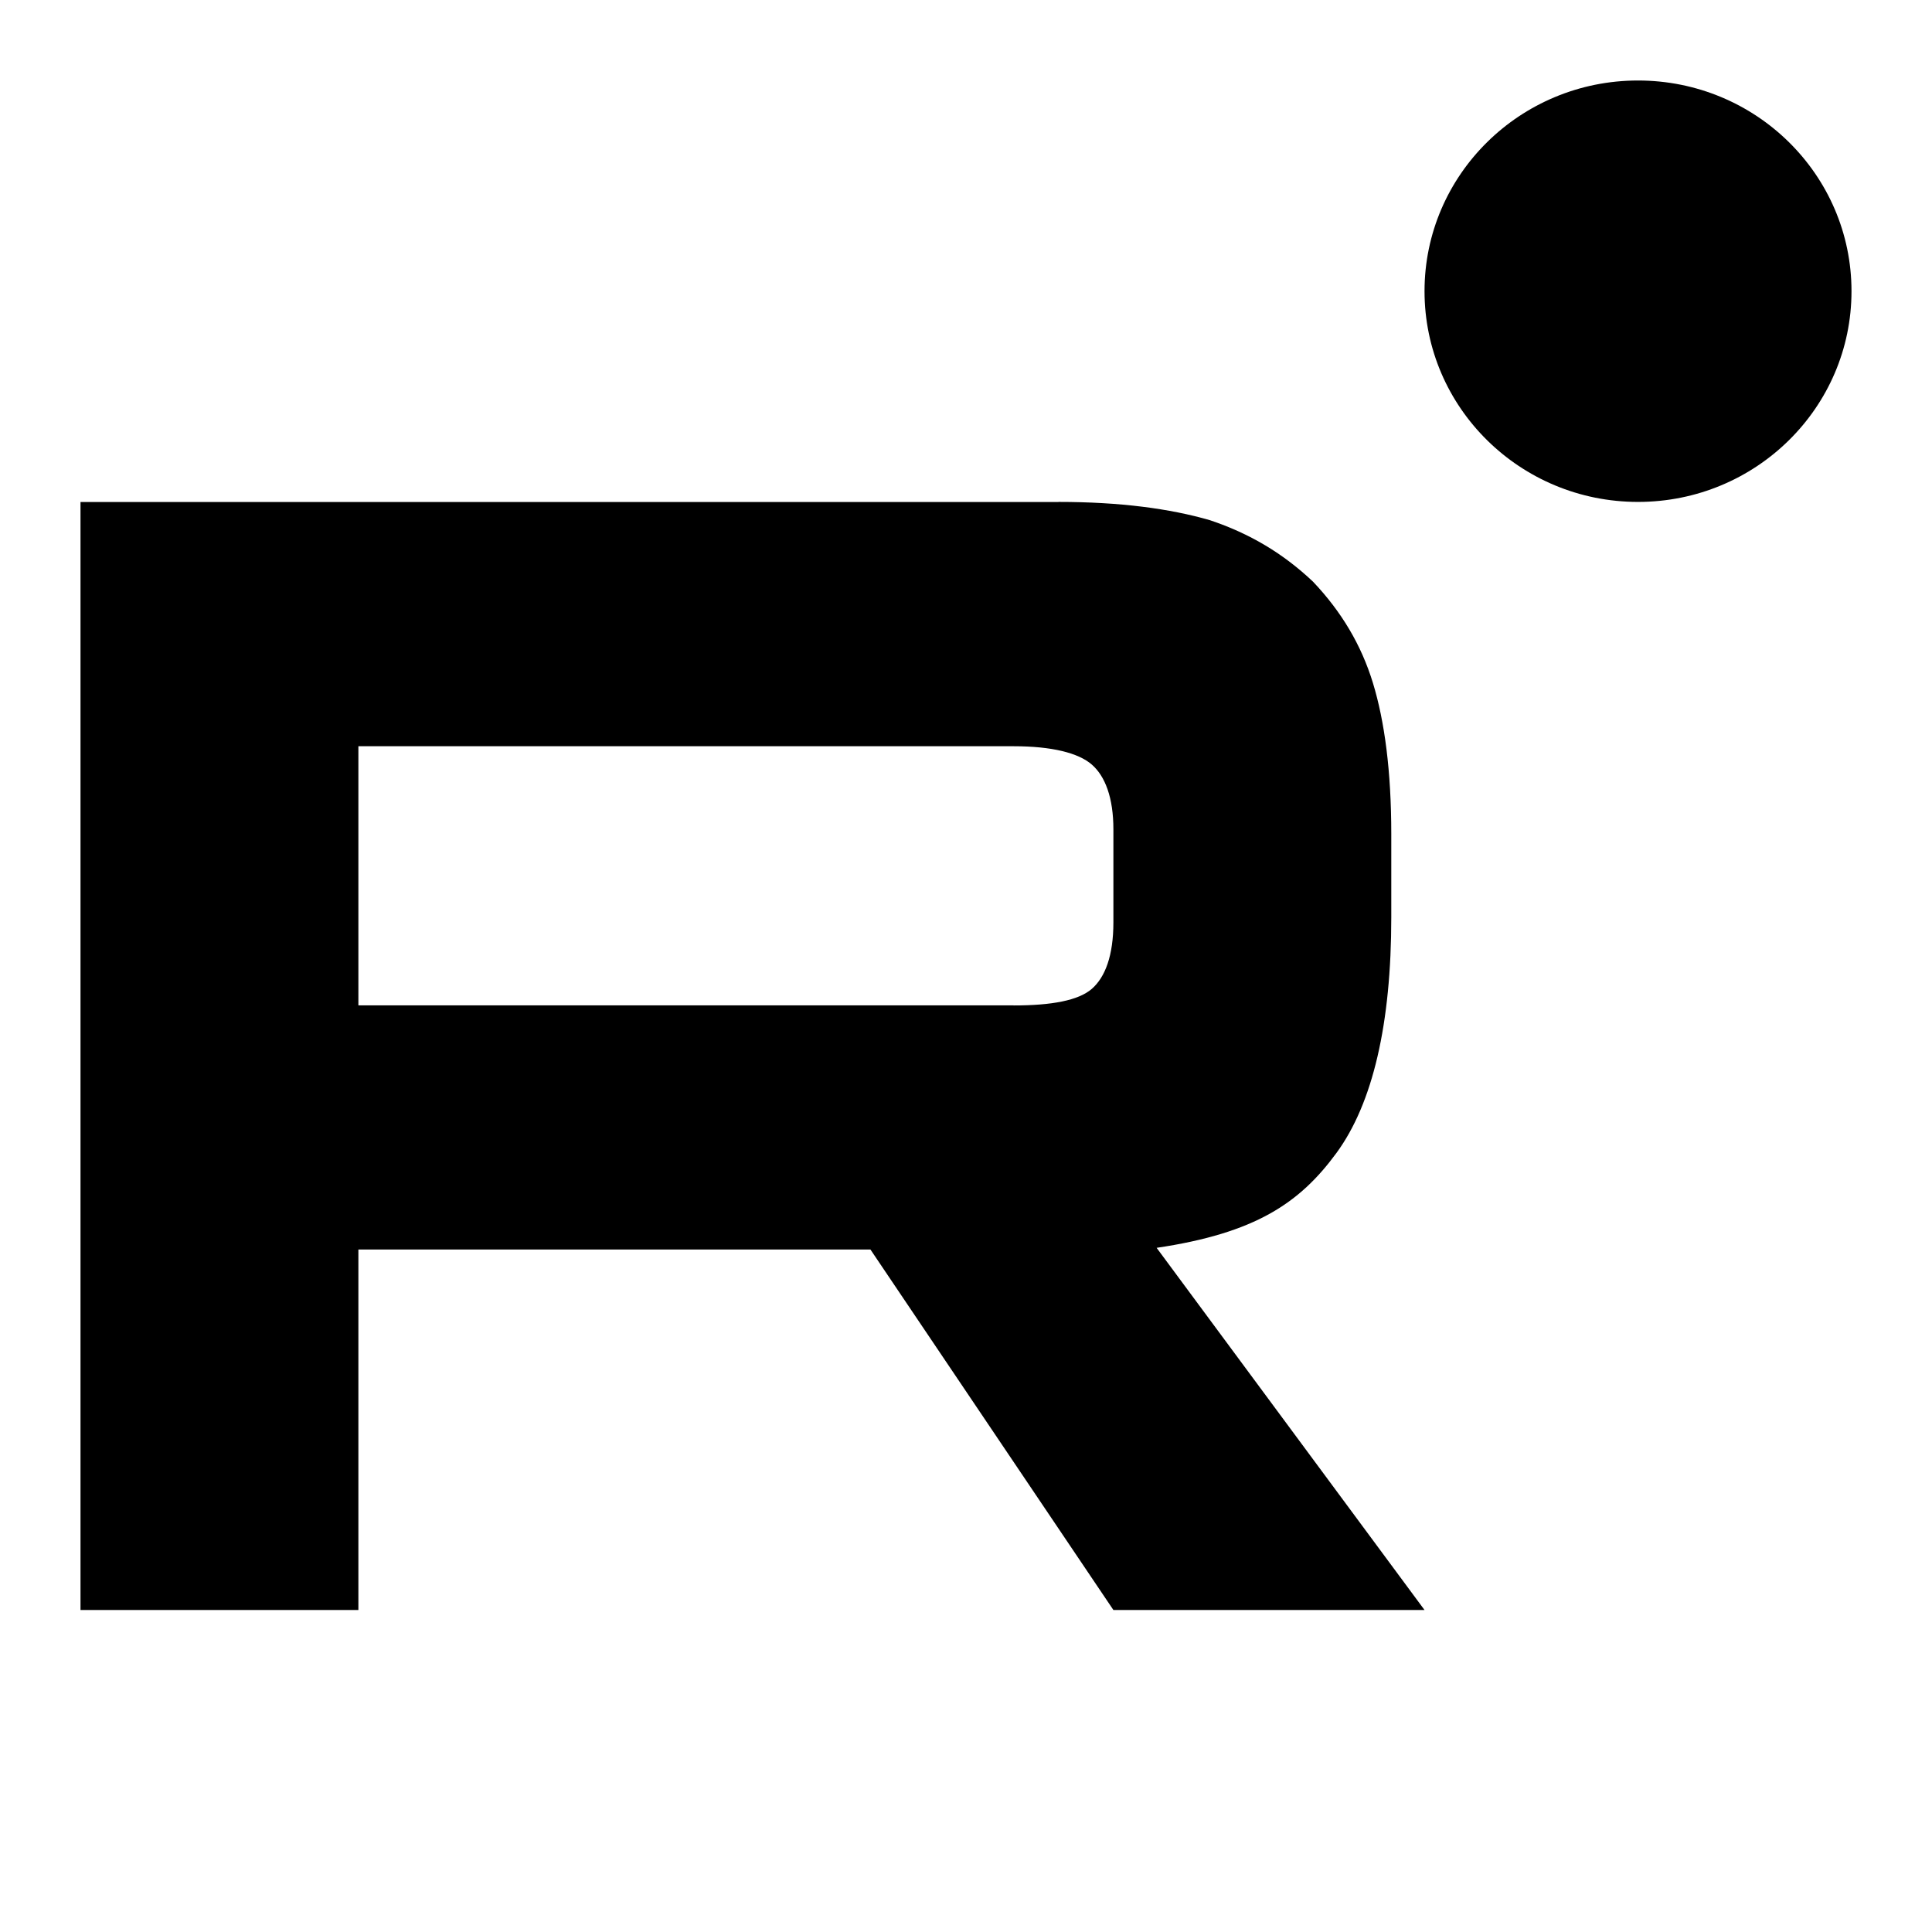
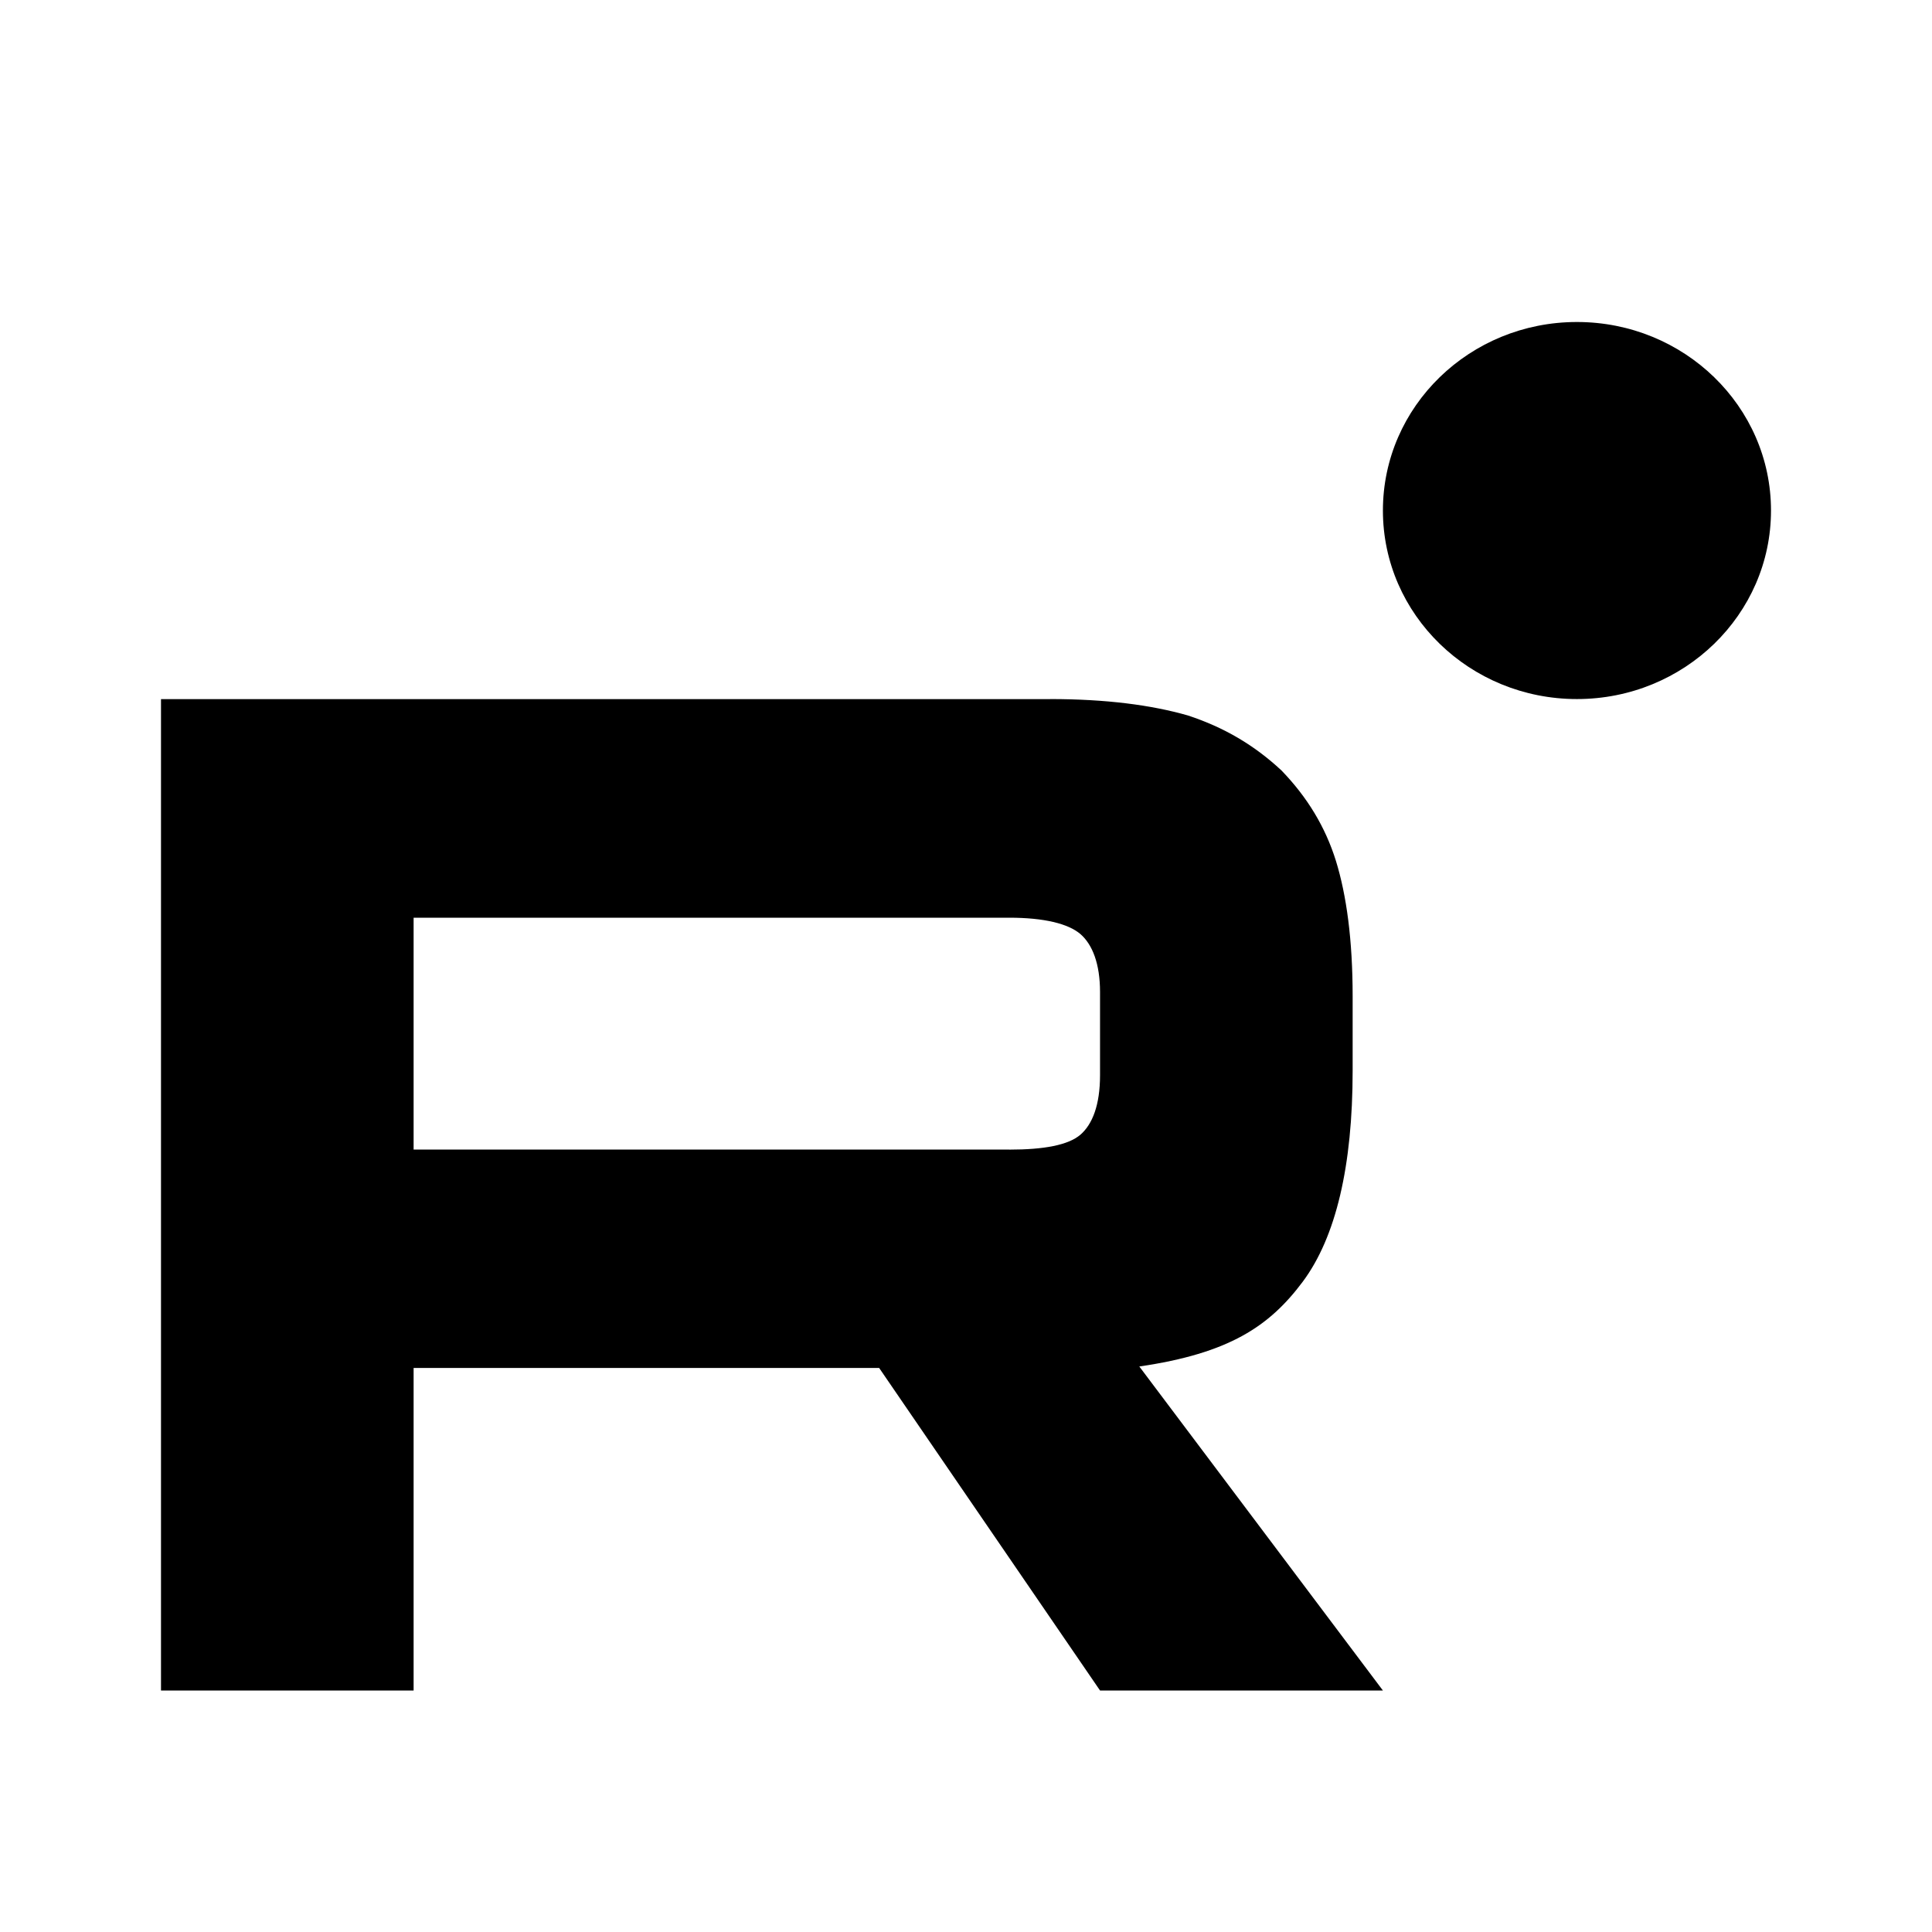
<svg xmlns="http://www.w3.org/2000/svg" width="24" height="24" viewBox="0 0 24 24" fill="none">
-   <path d="M12.591 12.489H4.452V9.27H12.591C13.066 9.27 13.397 9.353 13.563 9.498C13.729 9.642 13.831 9.911 13.831 10.302V11.458C13.831 11.871 13.729 12.139 13.563 12.284C13.397 12.428 13.066 12.49 12.591 12.49V12.489ZM13.149 6.236H1V20H4.452V15.522H10.813L13.831 20H17.696L14.368 15.501C15.595 15.319 16.146 14.944 16.601 14.324C17.055 13.705 17.283 12.715 17.283 11.394V10.362C17.283 9.578 17.2 8.959 17.055 8.484C16.91 8.01 16.663 7.597 16.311 7.226C15.94 6.875 15.526 6.628 15.03 6.462C14.533 6.318 13.913 6.235 13.149 6.235V6.236Z" fill="black" />
-   <path d="M20.348 6.235C21.813 6.235 23 5.063 23 3.617C23 2.172 21.813 1 20.348 1C18.884 1 17.696 2.172 17.696 3.617C17.696 5.063 18.884 6.235 20.348 6.235Z" fill="black" />
+   <path d="M12.537 14.28H5.138V11.4H12.537C12.969 11.4 13.27 11.474 13.421 11.603C13.571 11.733 13.665 11.973 13.665 12.323V13.357C13.665 13.726 13.571 13.966 13.421 14.096C13.27 14.225 12.969 14.281 12.537 14.281V14.28ZM13.045 8.685H2V21H5.138V16.993H10.921L13.665 21H17.179L14.153 16.975C15.269 16.812 15.769 16.476 16.183 15.922C16.596 15.368 16.803 14.482 16.803 13.3V12.376C16.803 11.675 16.727 11.121 16.596 10.696C16.464 10.272 16.239 9.902 15.919 9.571C15.582 9.257 15.206 9.035 14.754 8.887C14.303 8.758 13.739 8.684 13.045 8.684V8.685Z" fill="black" />
+   <path d="M19.589 8.684C20.921 8.684 22 7.635 22 6.342C22 5.048 20.921 4 19.589 4C18.258 4 17.179 5.048 17.179 6.342C17.179 7.635 18.258 8.684 19.589 8.684Z" fill="black" />
</svg>
